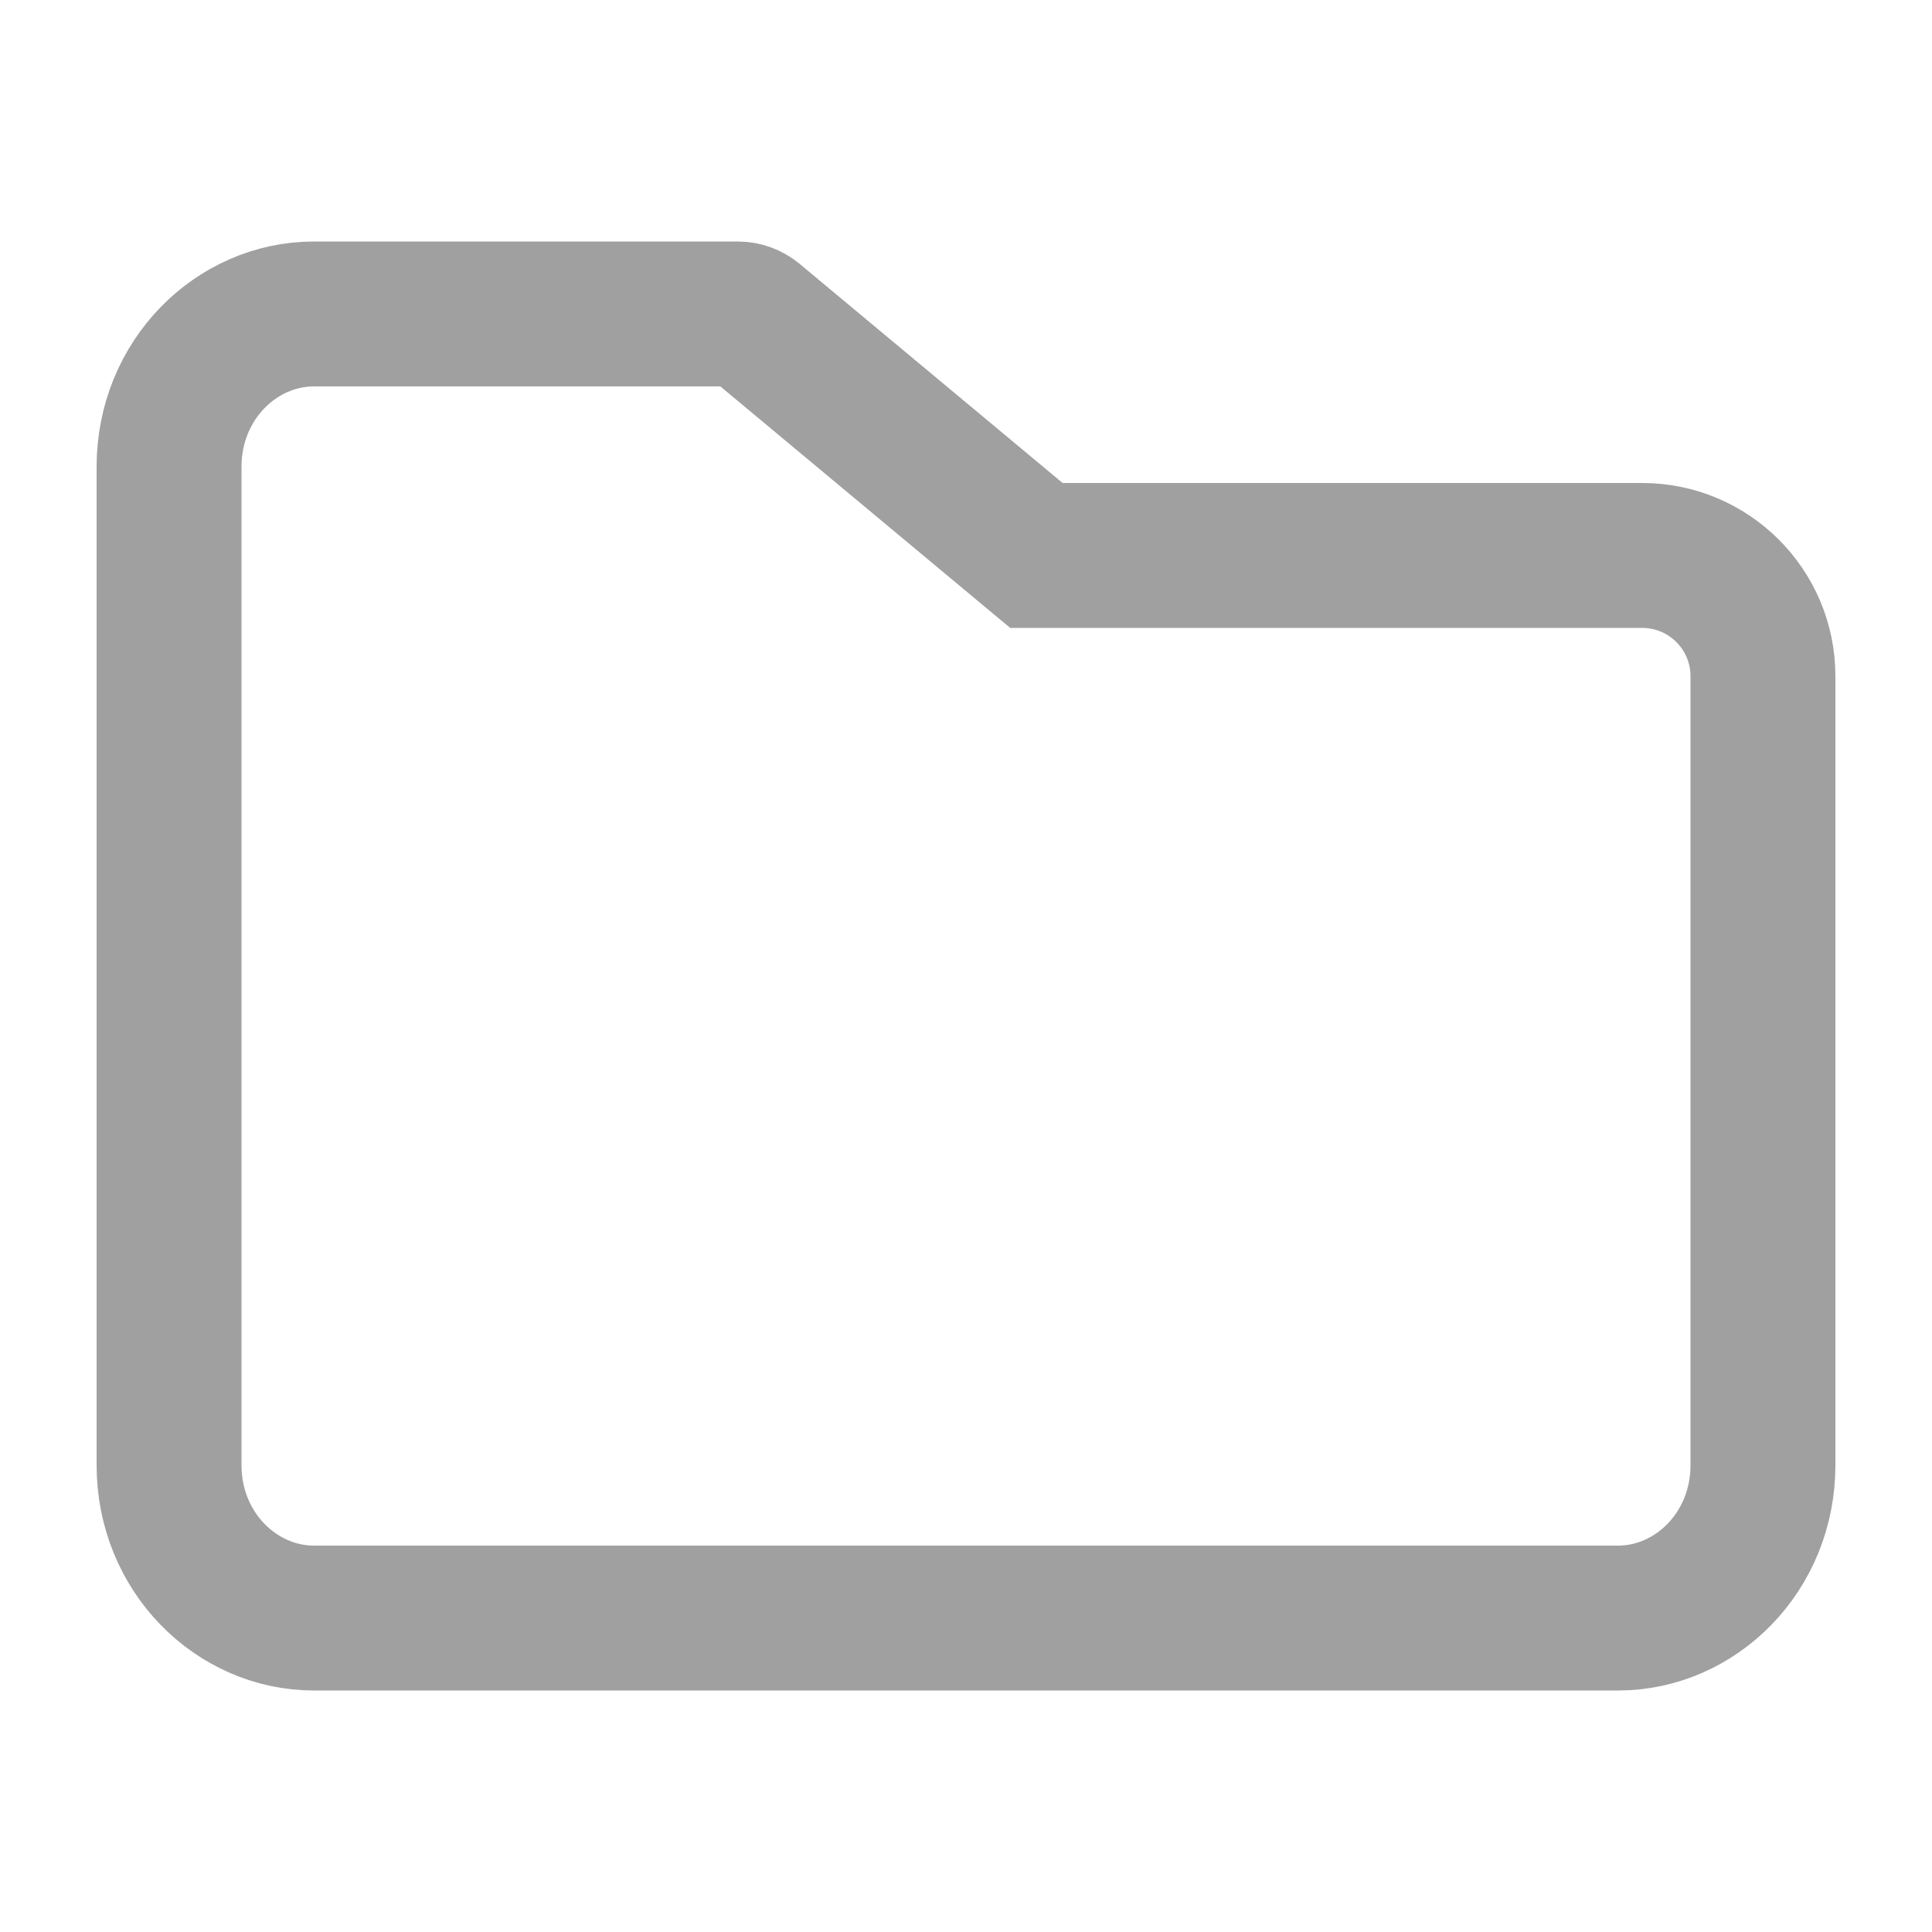
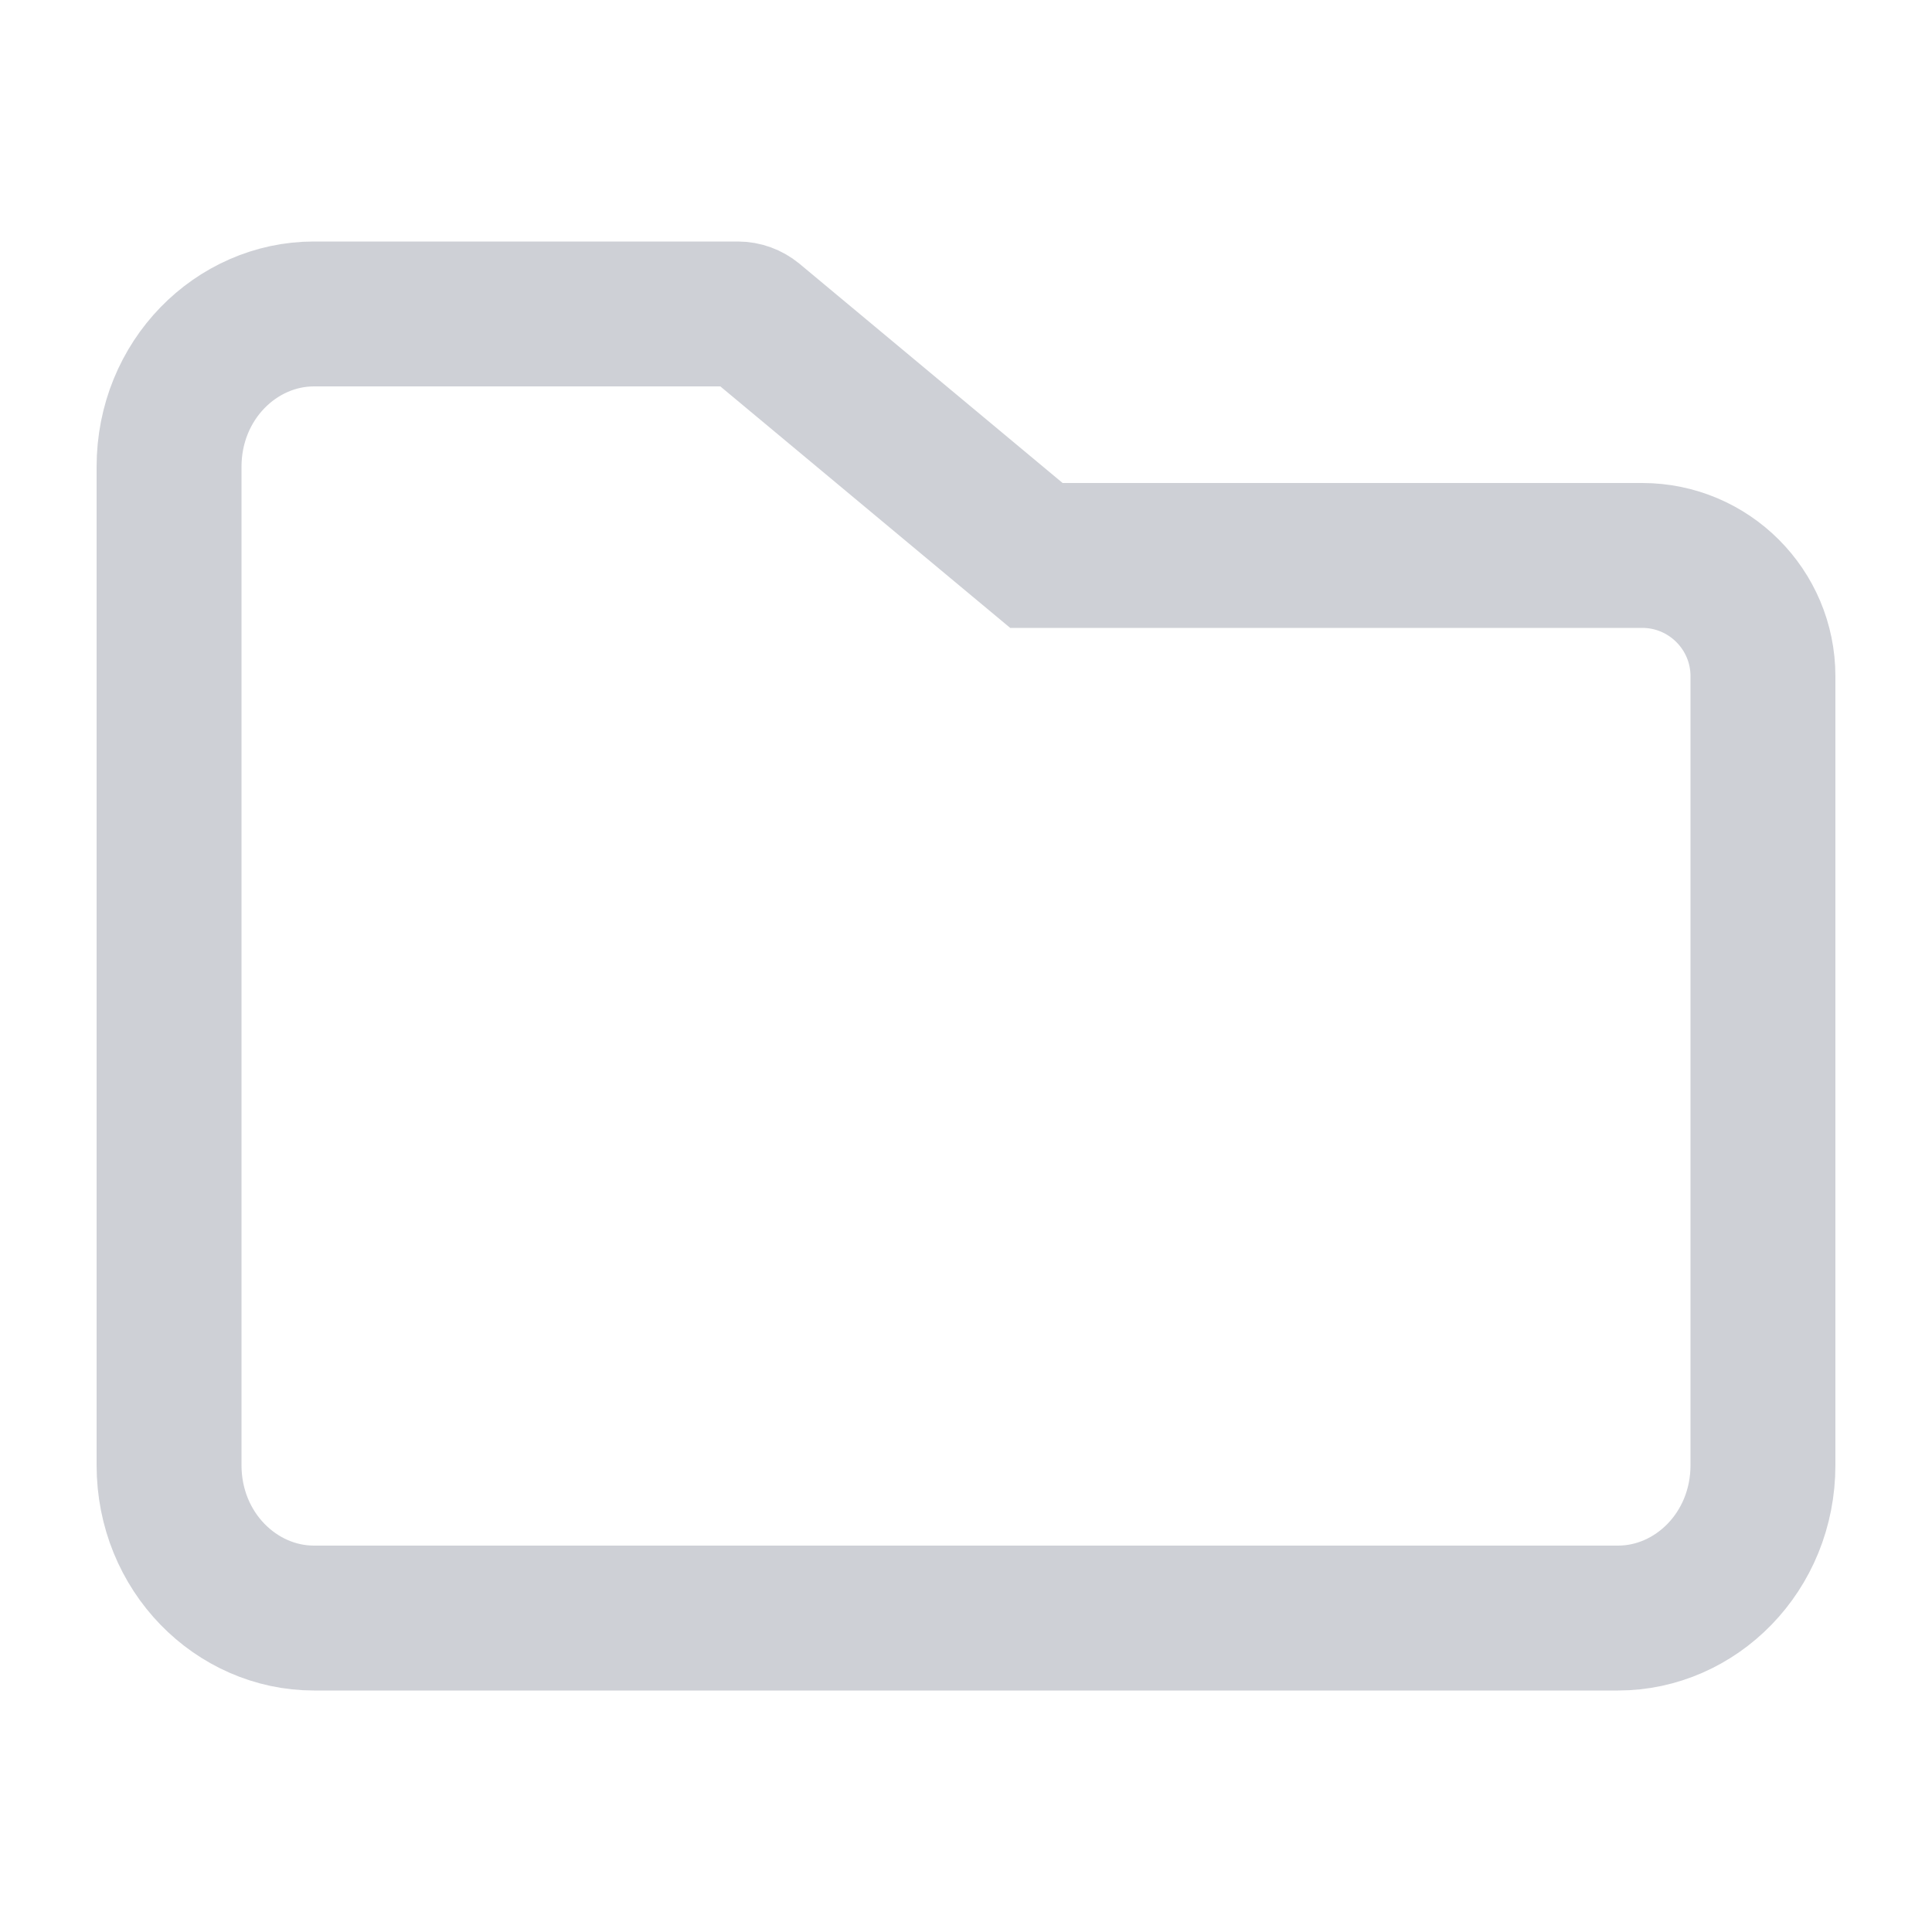
<svg xmlns="http://www.w3.org/2000/svg" width="20" height="20" viewBox="0 0 20 20" fill="none">
-   <path d="M10.52 5.576L10.729 5.75H11H17C17.69 5.75 18.25 6.31 18.25 7V15.167C18.25 16.067 17.553 16.75 16.75 16.75H3.25C2.447 16.75 1.75 16.067 1.75 15.167V4.833C1.75 3.933 2.447 3.25 3.25 3.25H7.638C7.696 3.25 7.753 3.271 7.798 3.308L10.52 5.576Z" stroke="#a0a0a0" stroke-width="1.5" />
+   <path d="M10.52 5.576L10.729 5.75H11H17C17.69 5.75 18.25 6.31 18.25 7V15.167C18.25 16.067 17.553 16.75 16.75 16.75H3.25C2.447 16.75 1.75 16.067 1.75 15.167V4.833C1.75 3.933 2.447 3.25 3.25 3.25H7.638C7.696 3.25 7.753 3.271 7.798 3.308L10.52 5.576Z" stroke="#CED0D6" stroke-width="1.5" />
</svg>
